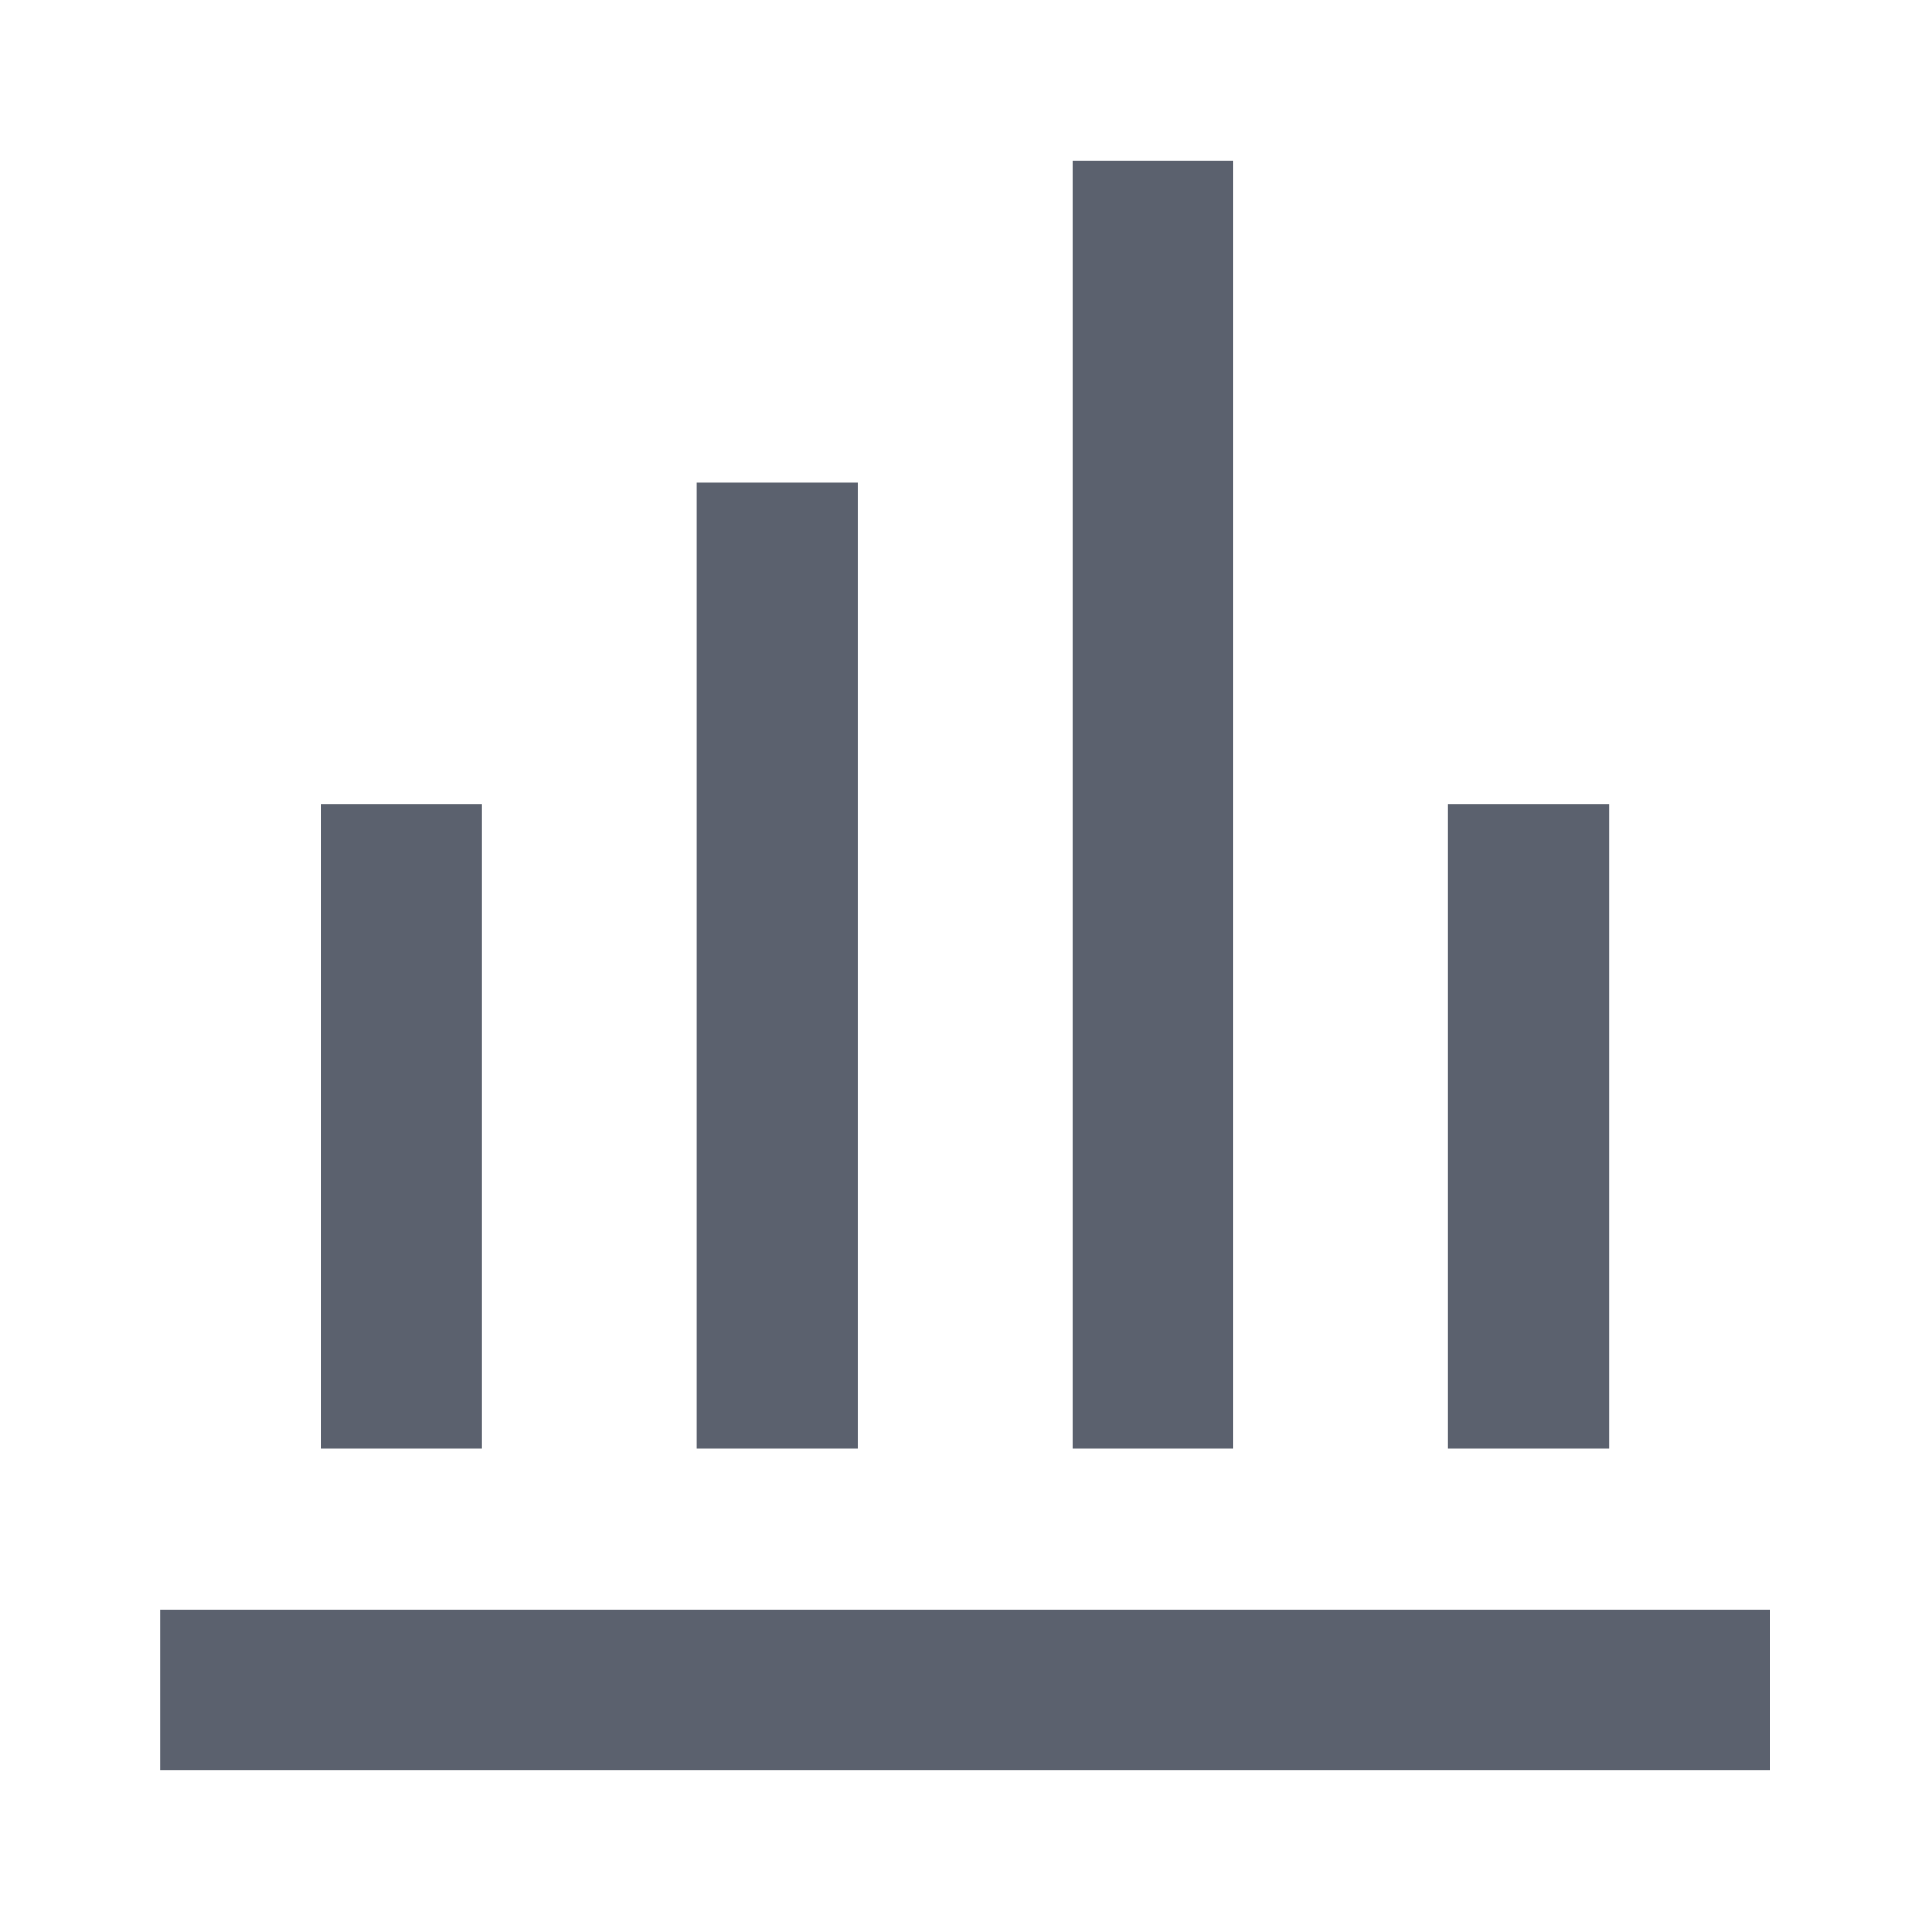
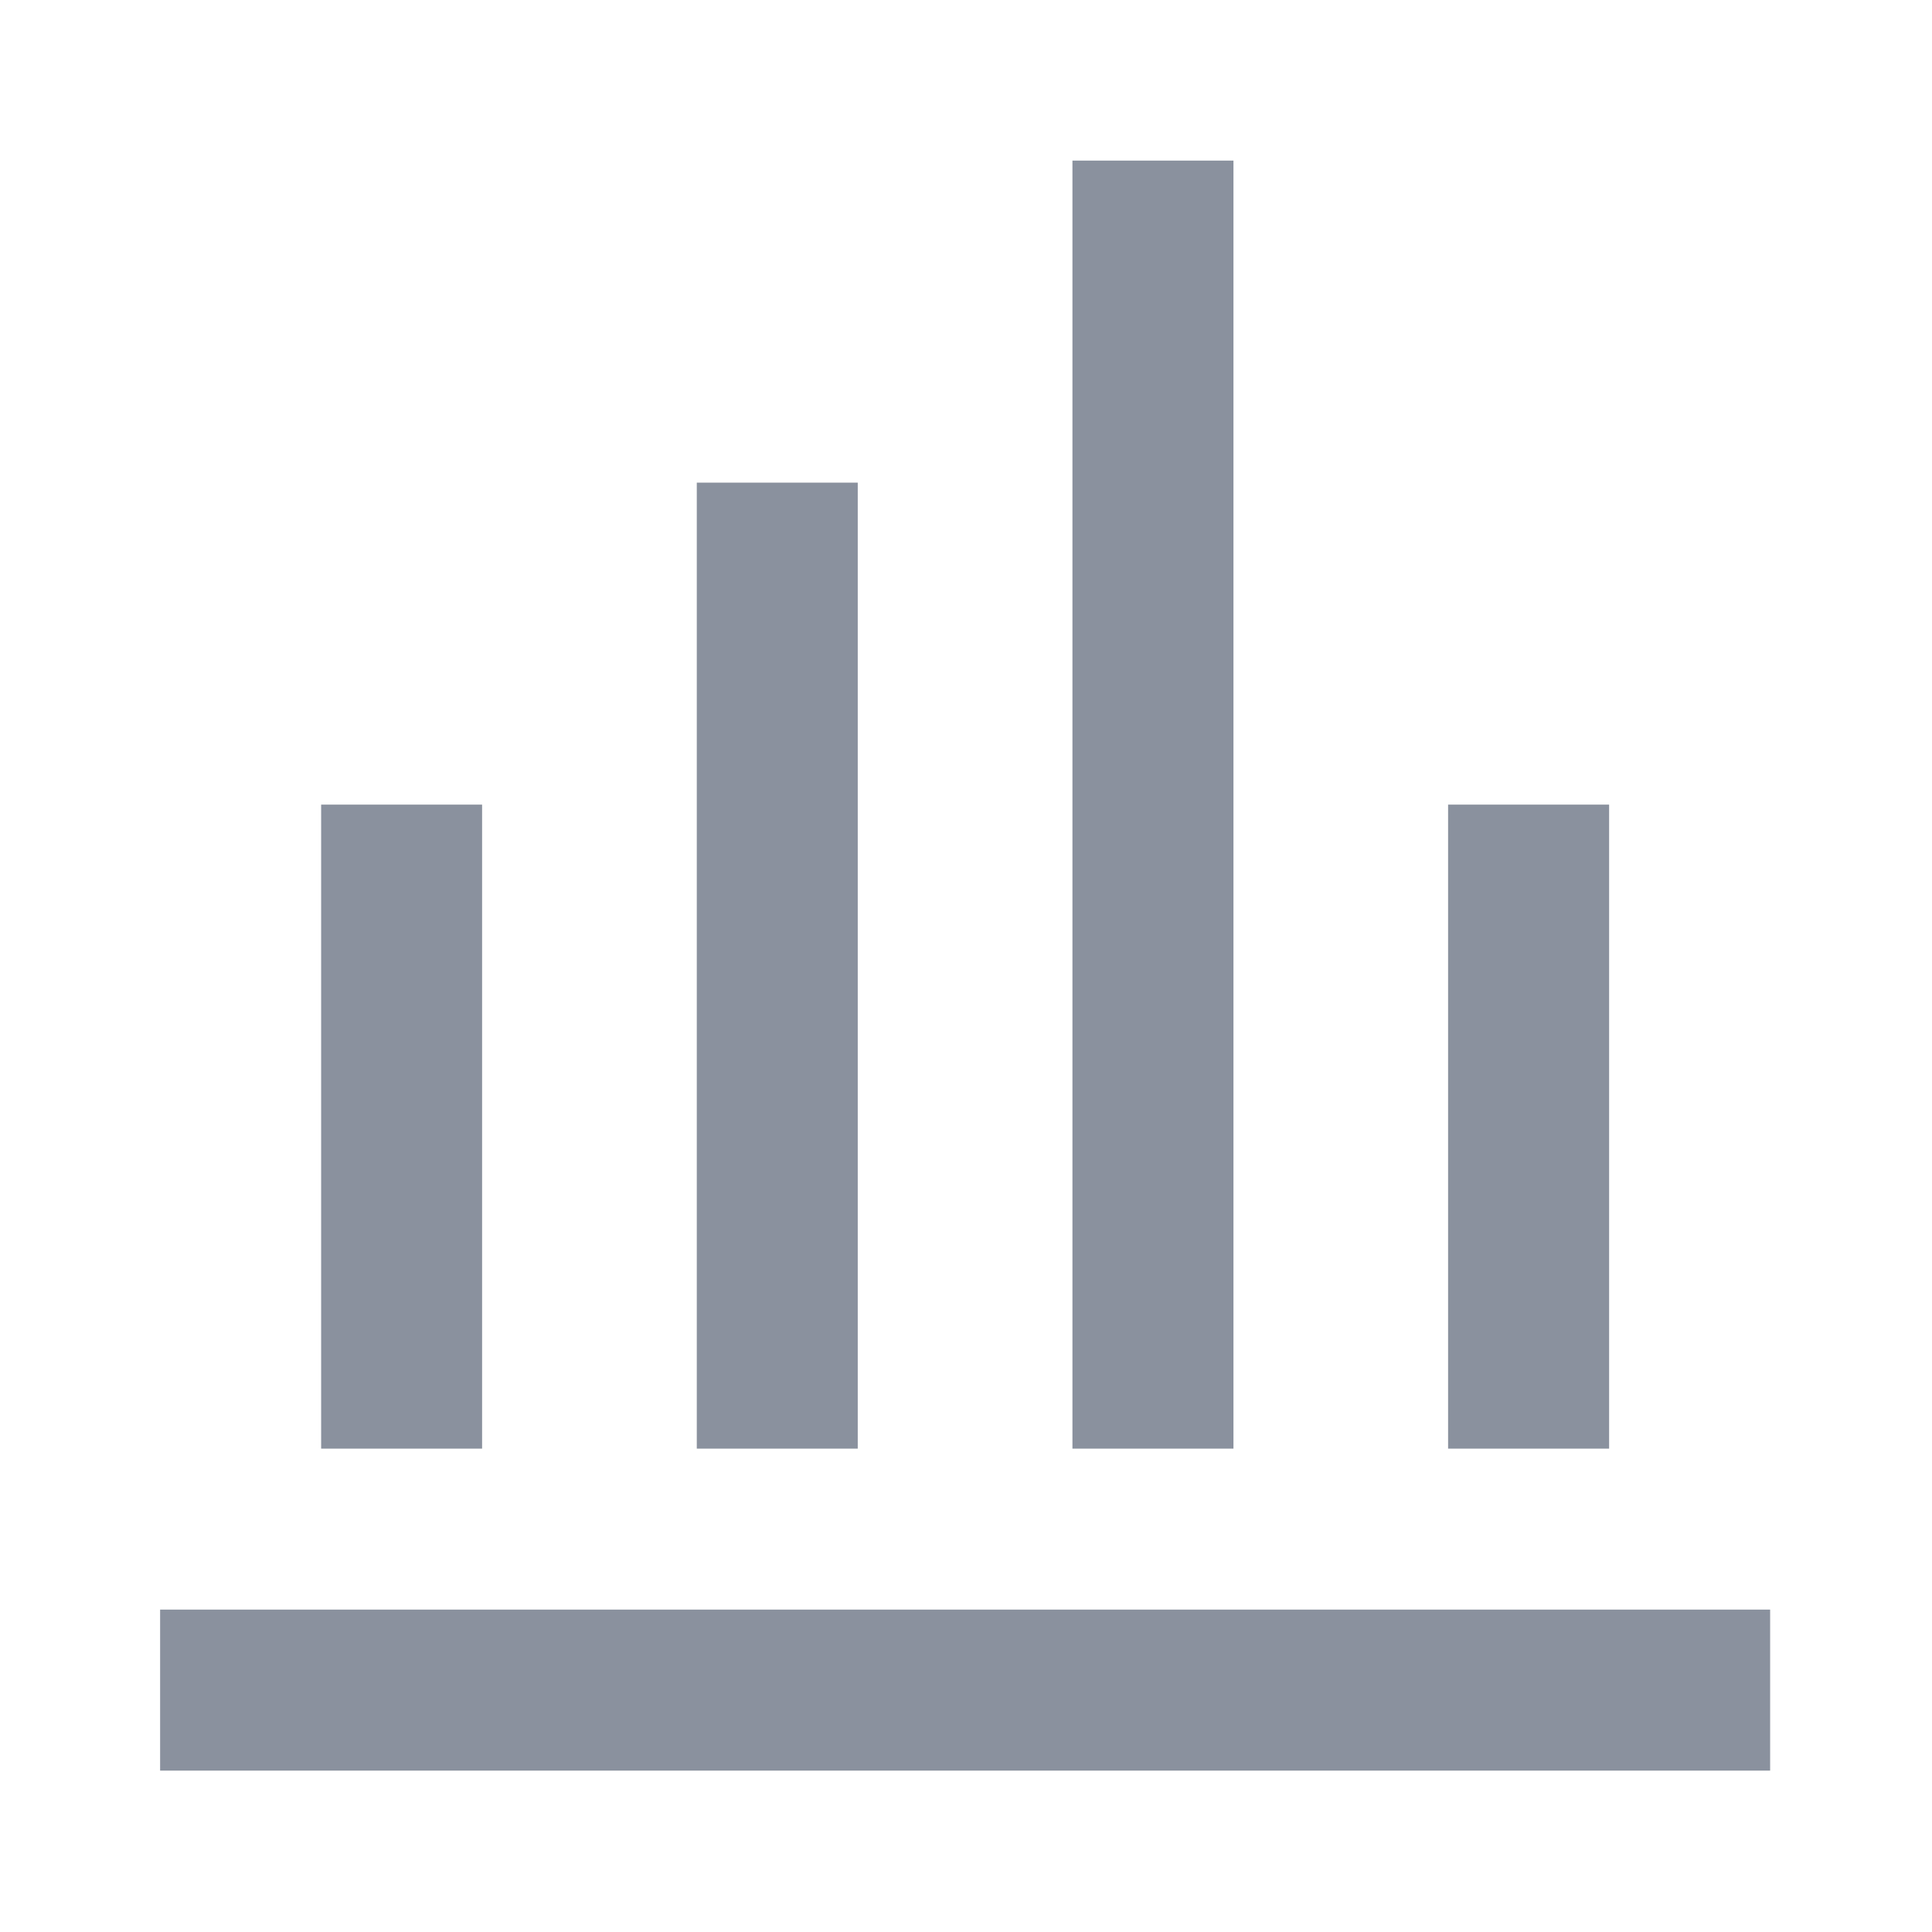
<svg xmlns="http://www.w3.org/2000/svg" width="32" height="32" viewBox="0 0 32 32" fill="none">
-   <path d="M17.763 2.66H20.43L20.43 23.994H17.763L17.763 2.66Z" fill="#5B616E" />
-   <path d="M23.985 23.994V13.327H26.652V23.994H23.985Z" fill="#5B616E" />
-   <path d="M2.652 26.66H29.319V29.327H2.652L2.652 26.66Z" fill="#5B616E" />
-   <path d="M14.207 23.994V7.994H11.541L11.541 23.994H14.207Z" fill="#5B616E" />
-   <path d="M5.319 13.327L5.319 23.994H7.985L7.985 13.327H5.319Z" fill="#5B616E" />
+   <path d="M17.763 2.66H20.43L20.43 23.994H17.763L17.763 2.66Z" fill="#8A919E" />
+   <path d="M23.985 23.994V13.327H26.652V23.994H23.985Z" fill="#8A919E" />
+   <path d="M2.652 26.66H29.319V29.327H2.652L2.652 26.66Z" fill="#8A919E" />
+   <path d="M14.207 23.994V7.994H11.541L11.541 23.994H14.207Z" fill="#8A919E" />
+   <path d="M5.319 13.327L5.319 23.994H7.985L7.985 13.327H5.319Z" fill="#8A919E" />
</svg>
